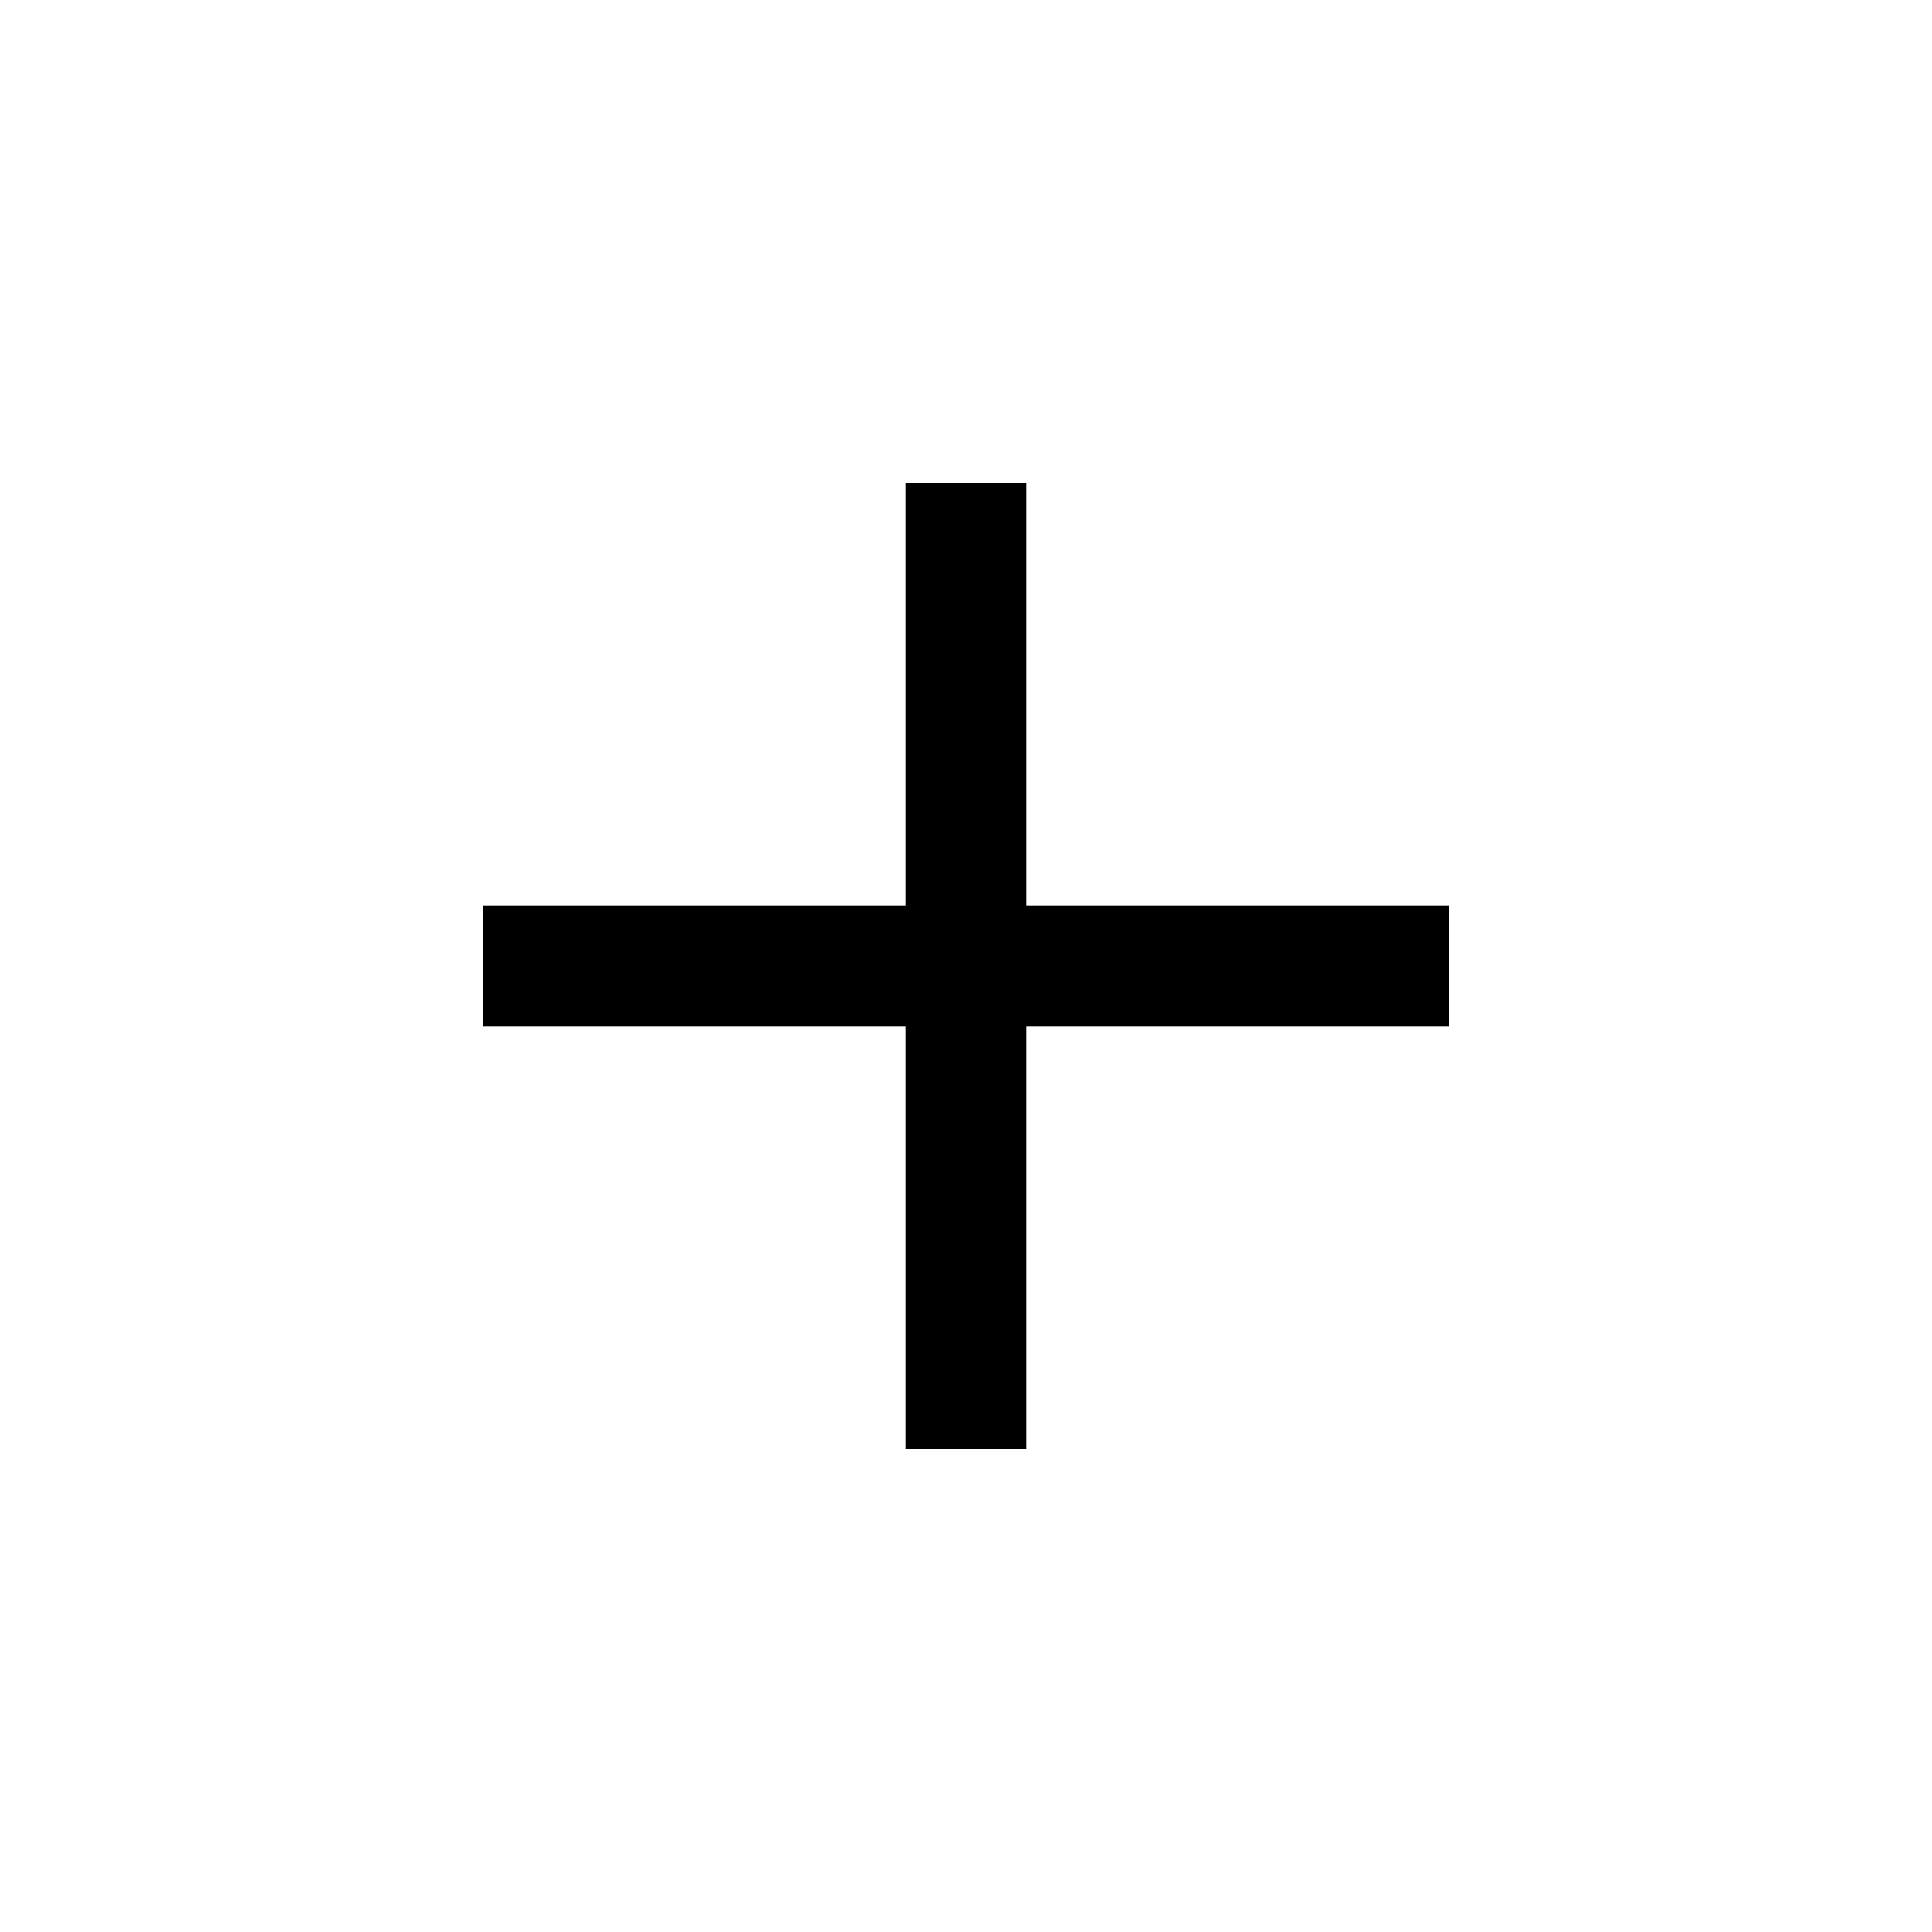
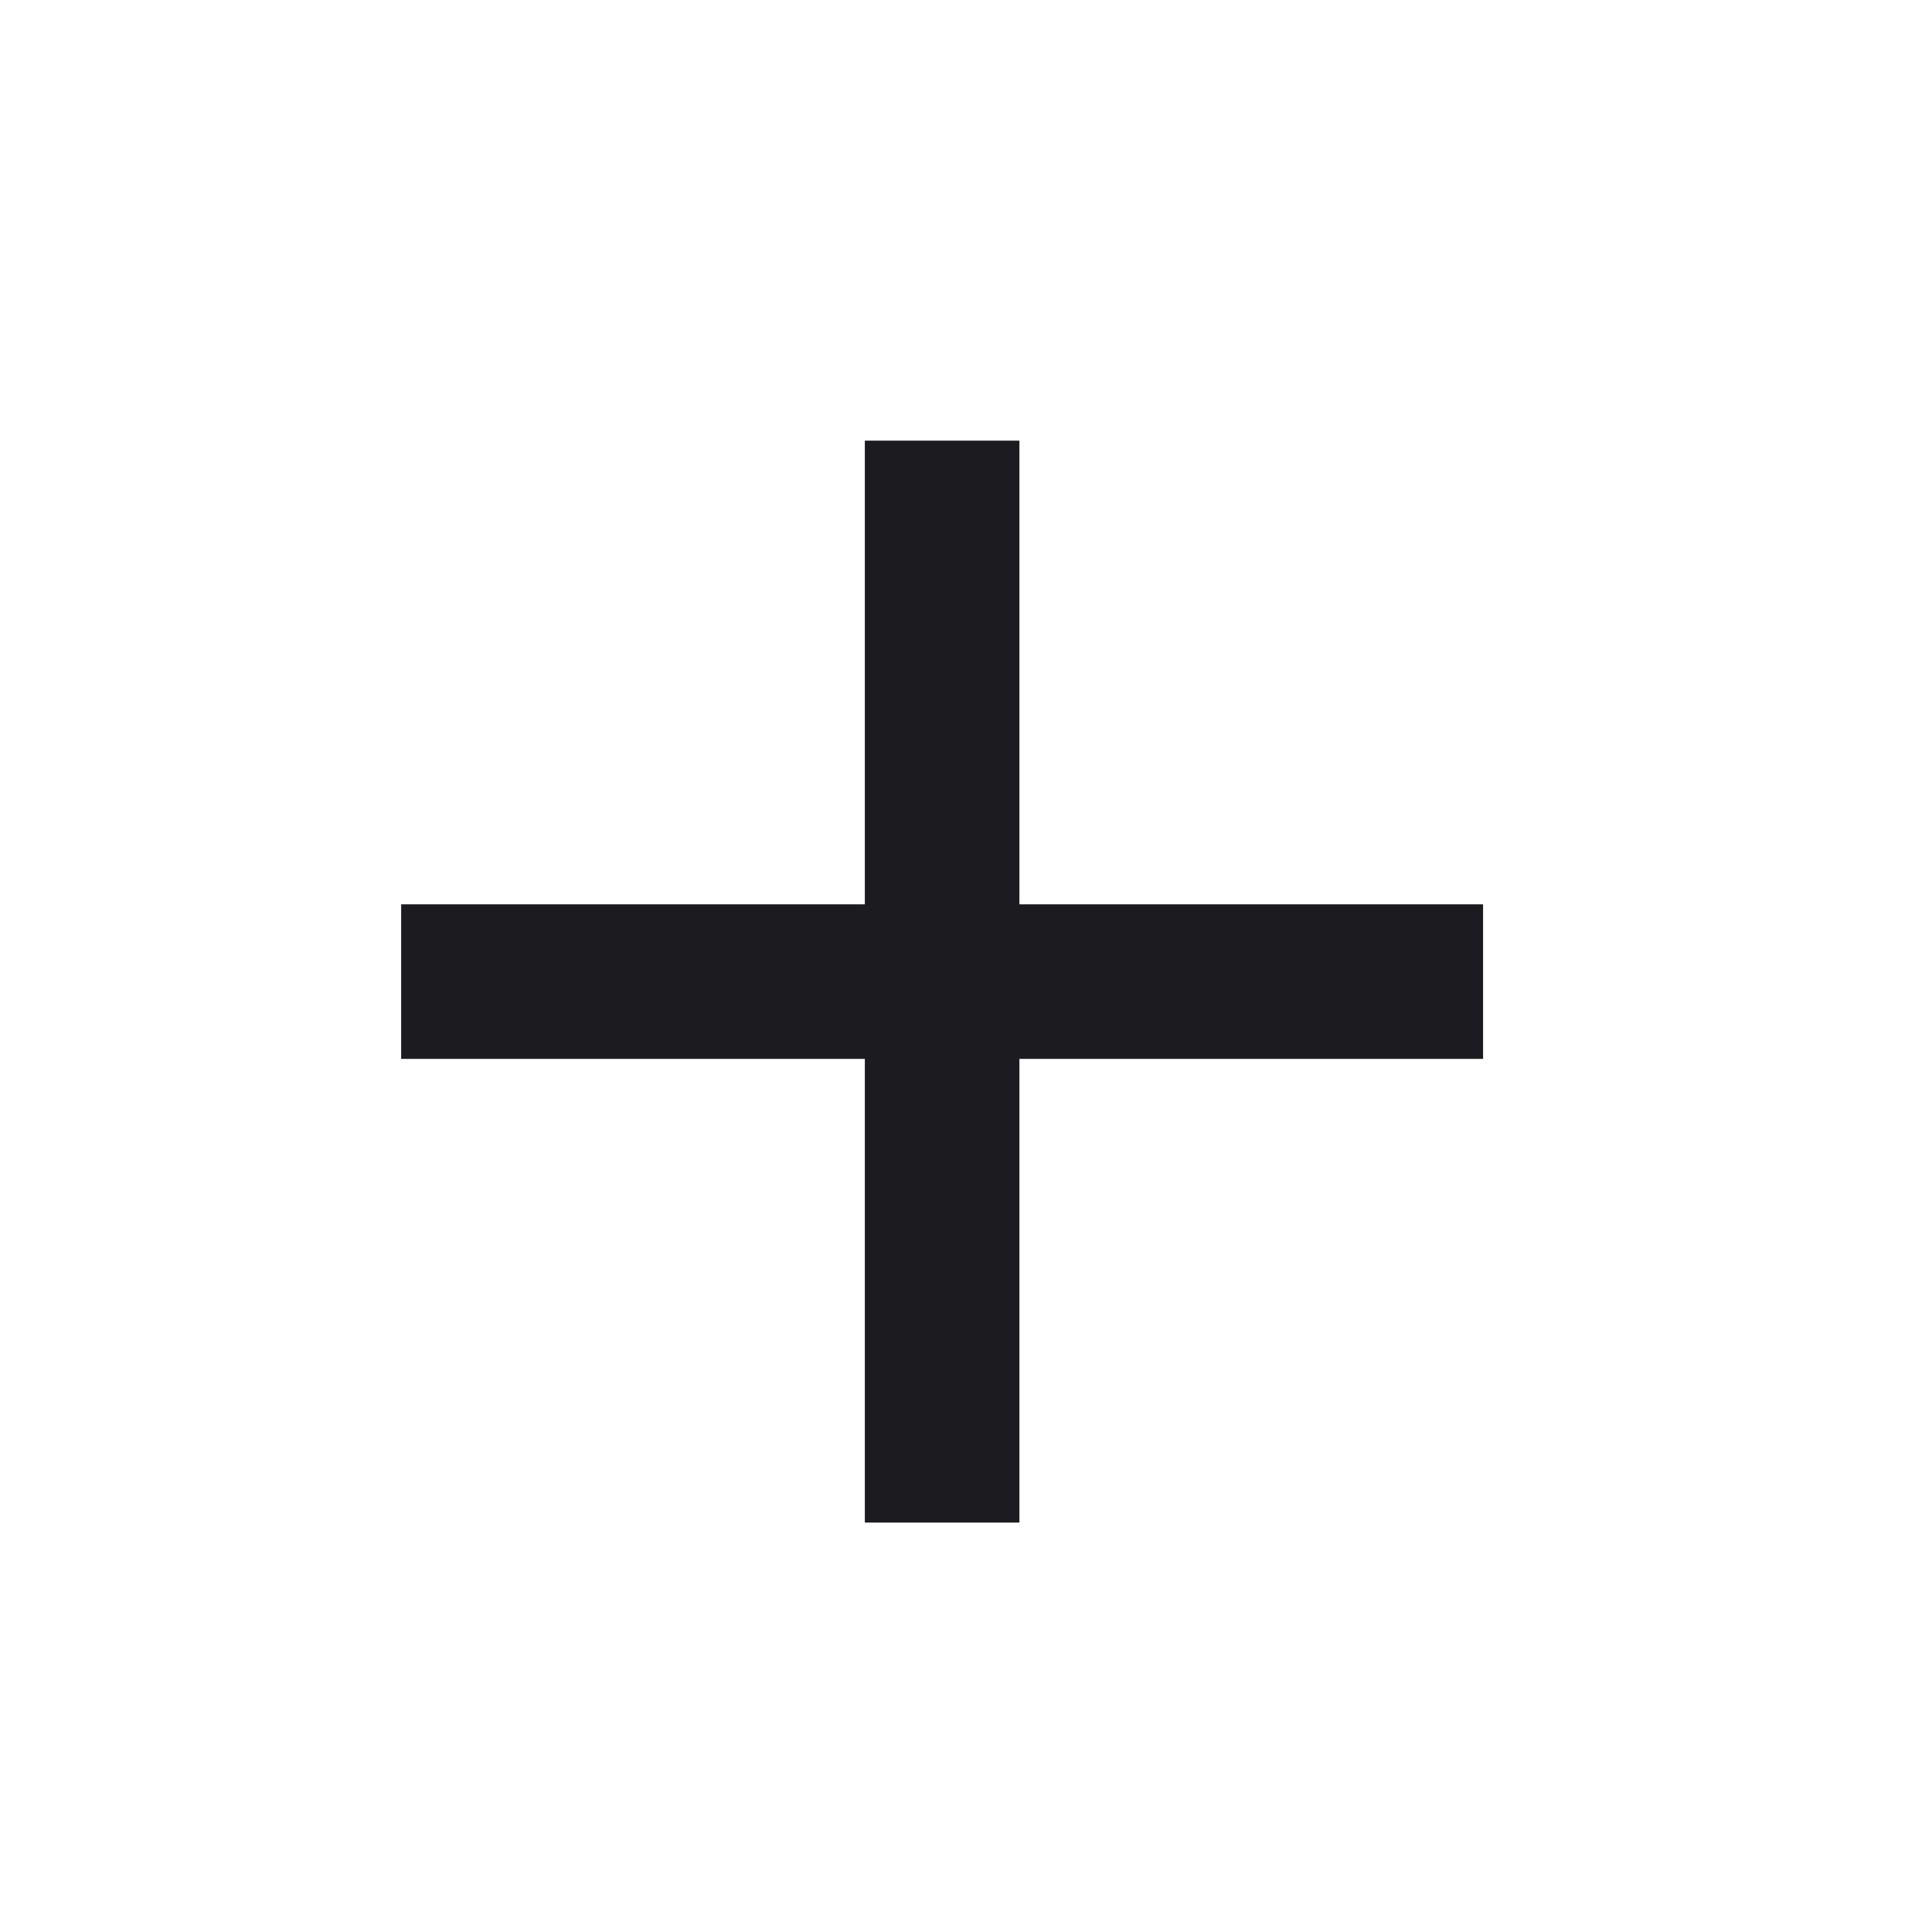
- <svg xmlns="http://www.w3.org/2000/svg" width="18px" height="18px" viewBox="0 0 24 24" fill="none">
-   <g id="SVGRepo_bgCarrier" stroke-width="0" />
-   <g id="SVGRepo_tracerCarrier" stroke-linecap="round" stroke-linejoin="round" />
-   <g id="SVGRepo_iconCarrier">
-     <path fill-rule="evenodd" clip-rule="evenodd" d="M11.25 12.75V18H12.75V12.75H18V11.25H12.75V6H11.25V11.25H6V12.75H11.25Z" fill="#000000" />
+ <svg xmlns="http://www.w3.org/2000/svg" width="25" height="25" viewBox="0 0 25 25" fill="none">
+   <mask id="mask0_2_211" style="mask-type:alpha" maskUnits="userSpaceOnUse" x="0" y="0" width="25" height="25">
+     <rect x="0.191" y="0.702" width="24" height="24" fill="#D9D9D9" />
+   </mask>
+   <g mask="url(#mask0_2_211)">
+     <path d="M11.191 13.702H5.191V11.702H11.191V5.702H13.191V11.702H19.191V13.702H13.191V19.702H11.191V13.702Z" fill="#1C1B1F" />
  </g>
</svg>
